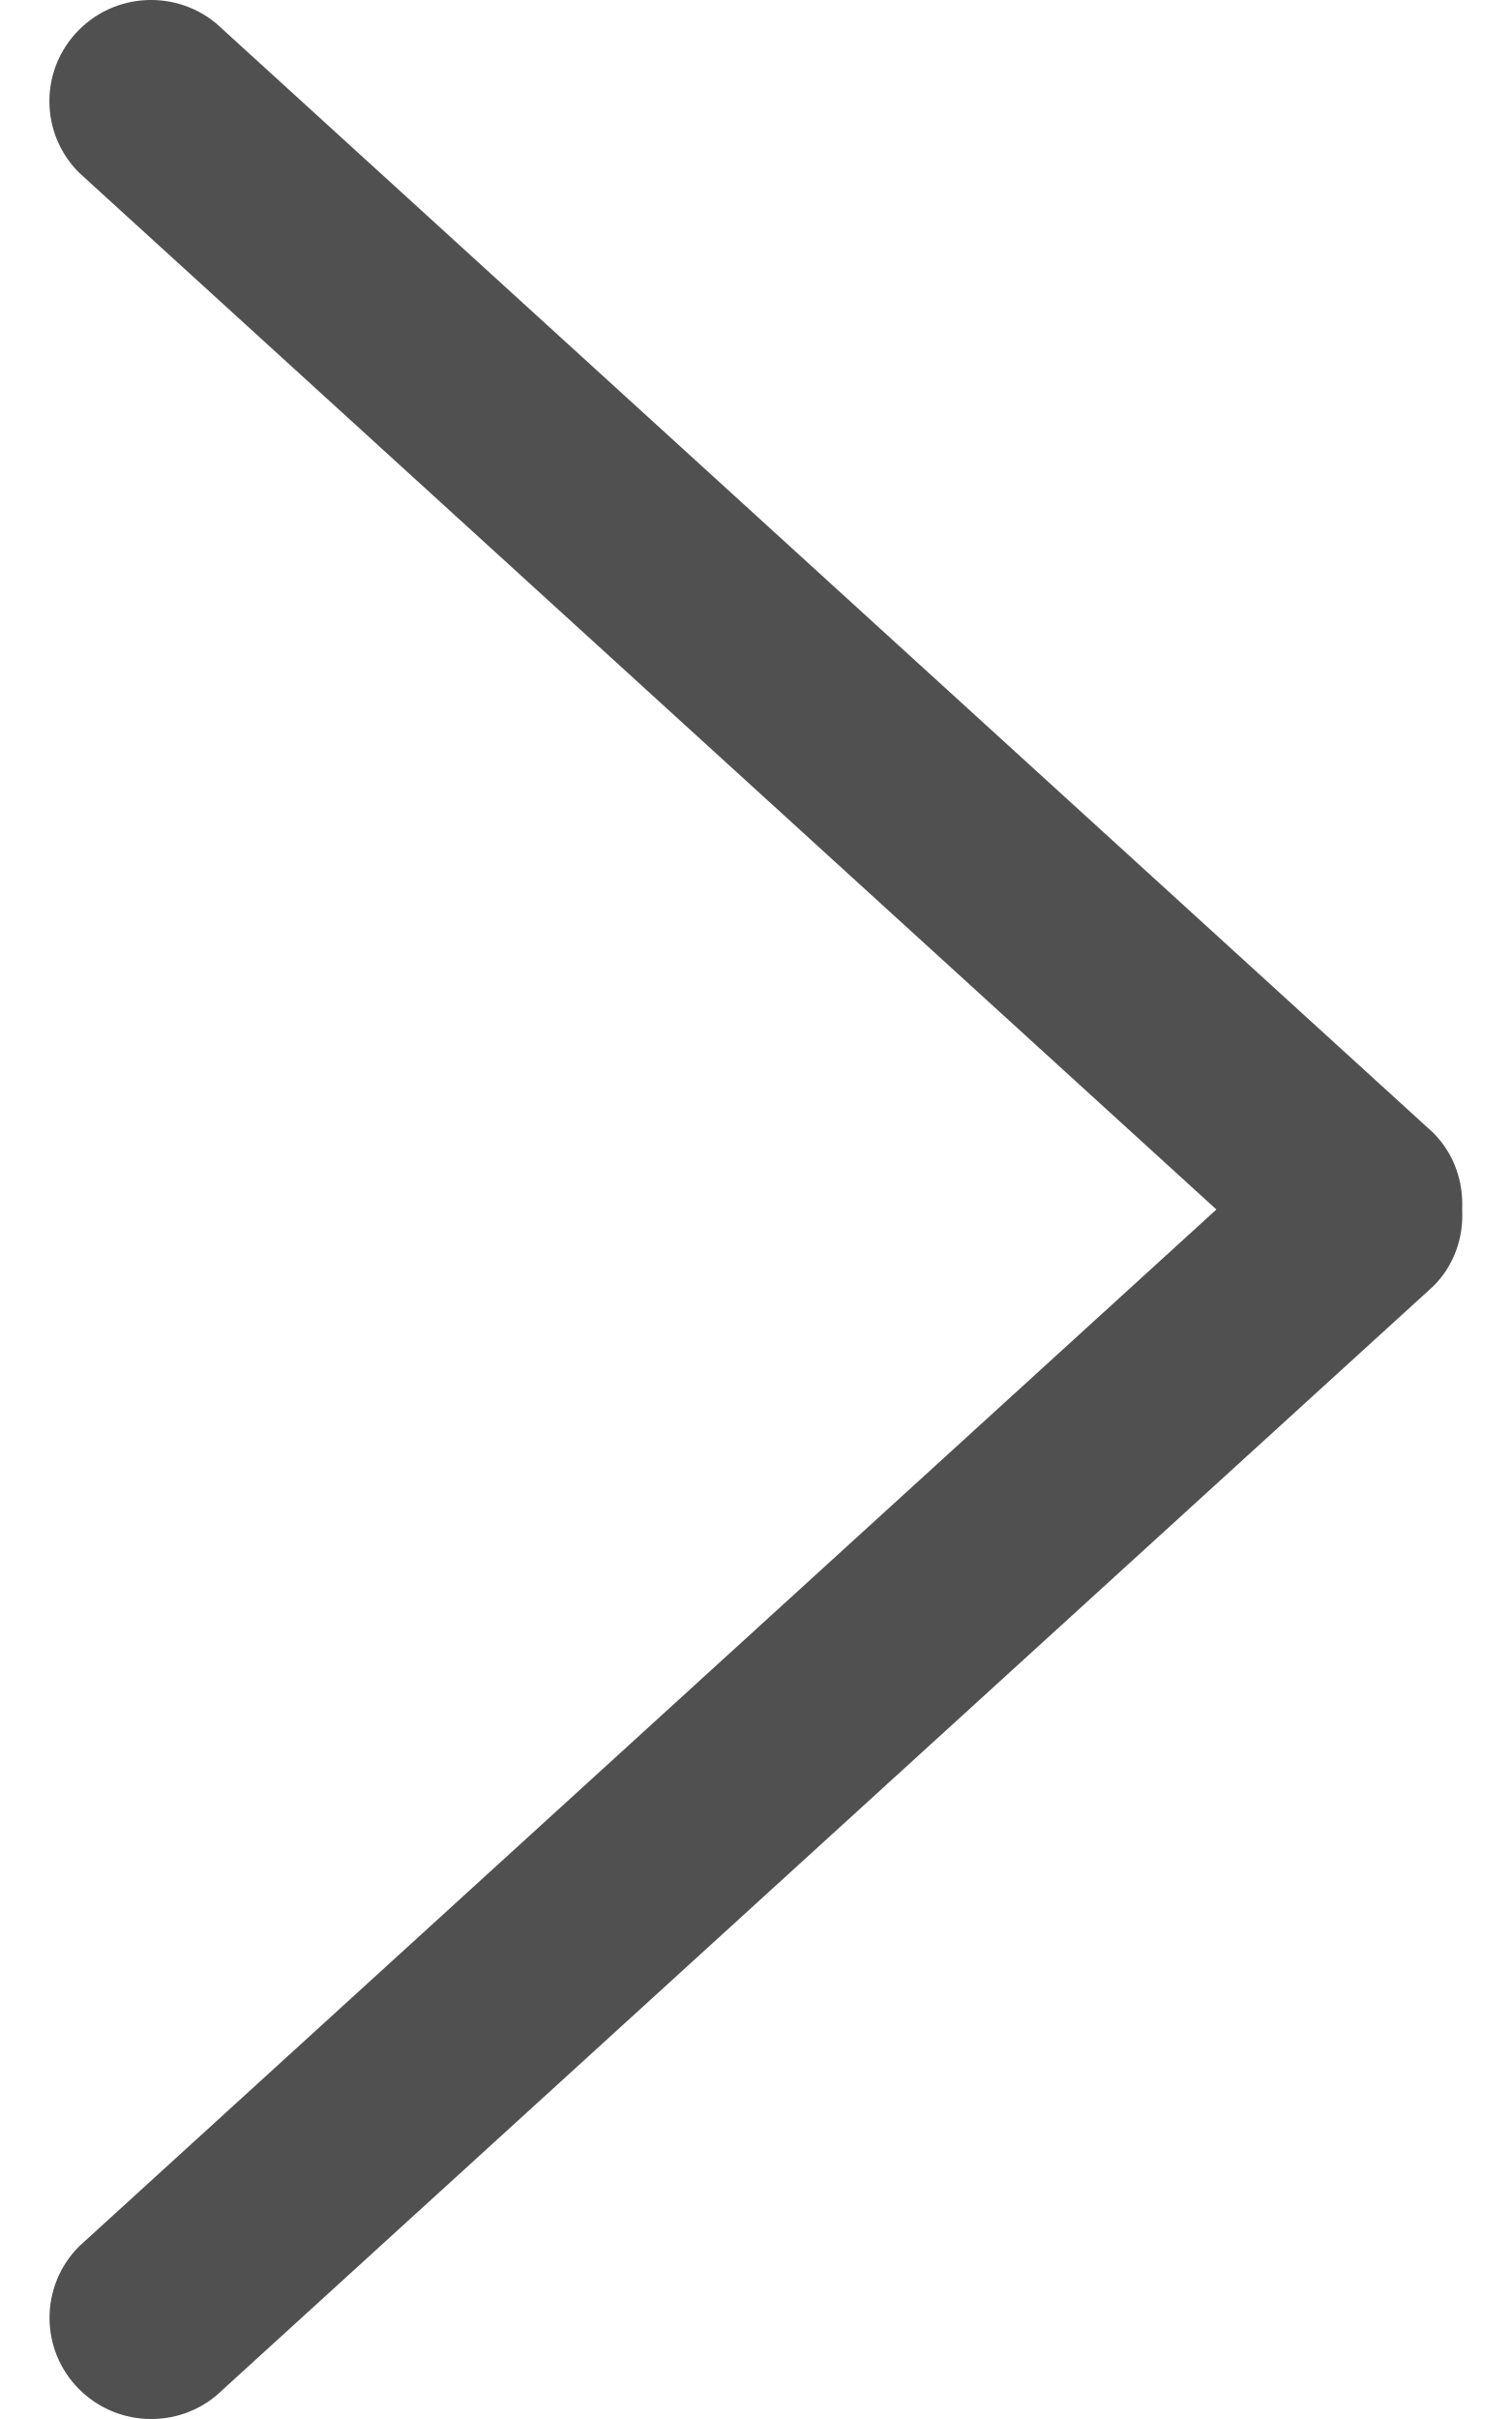
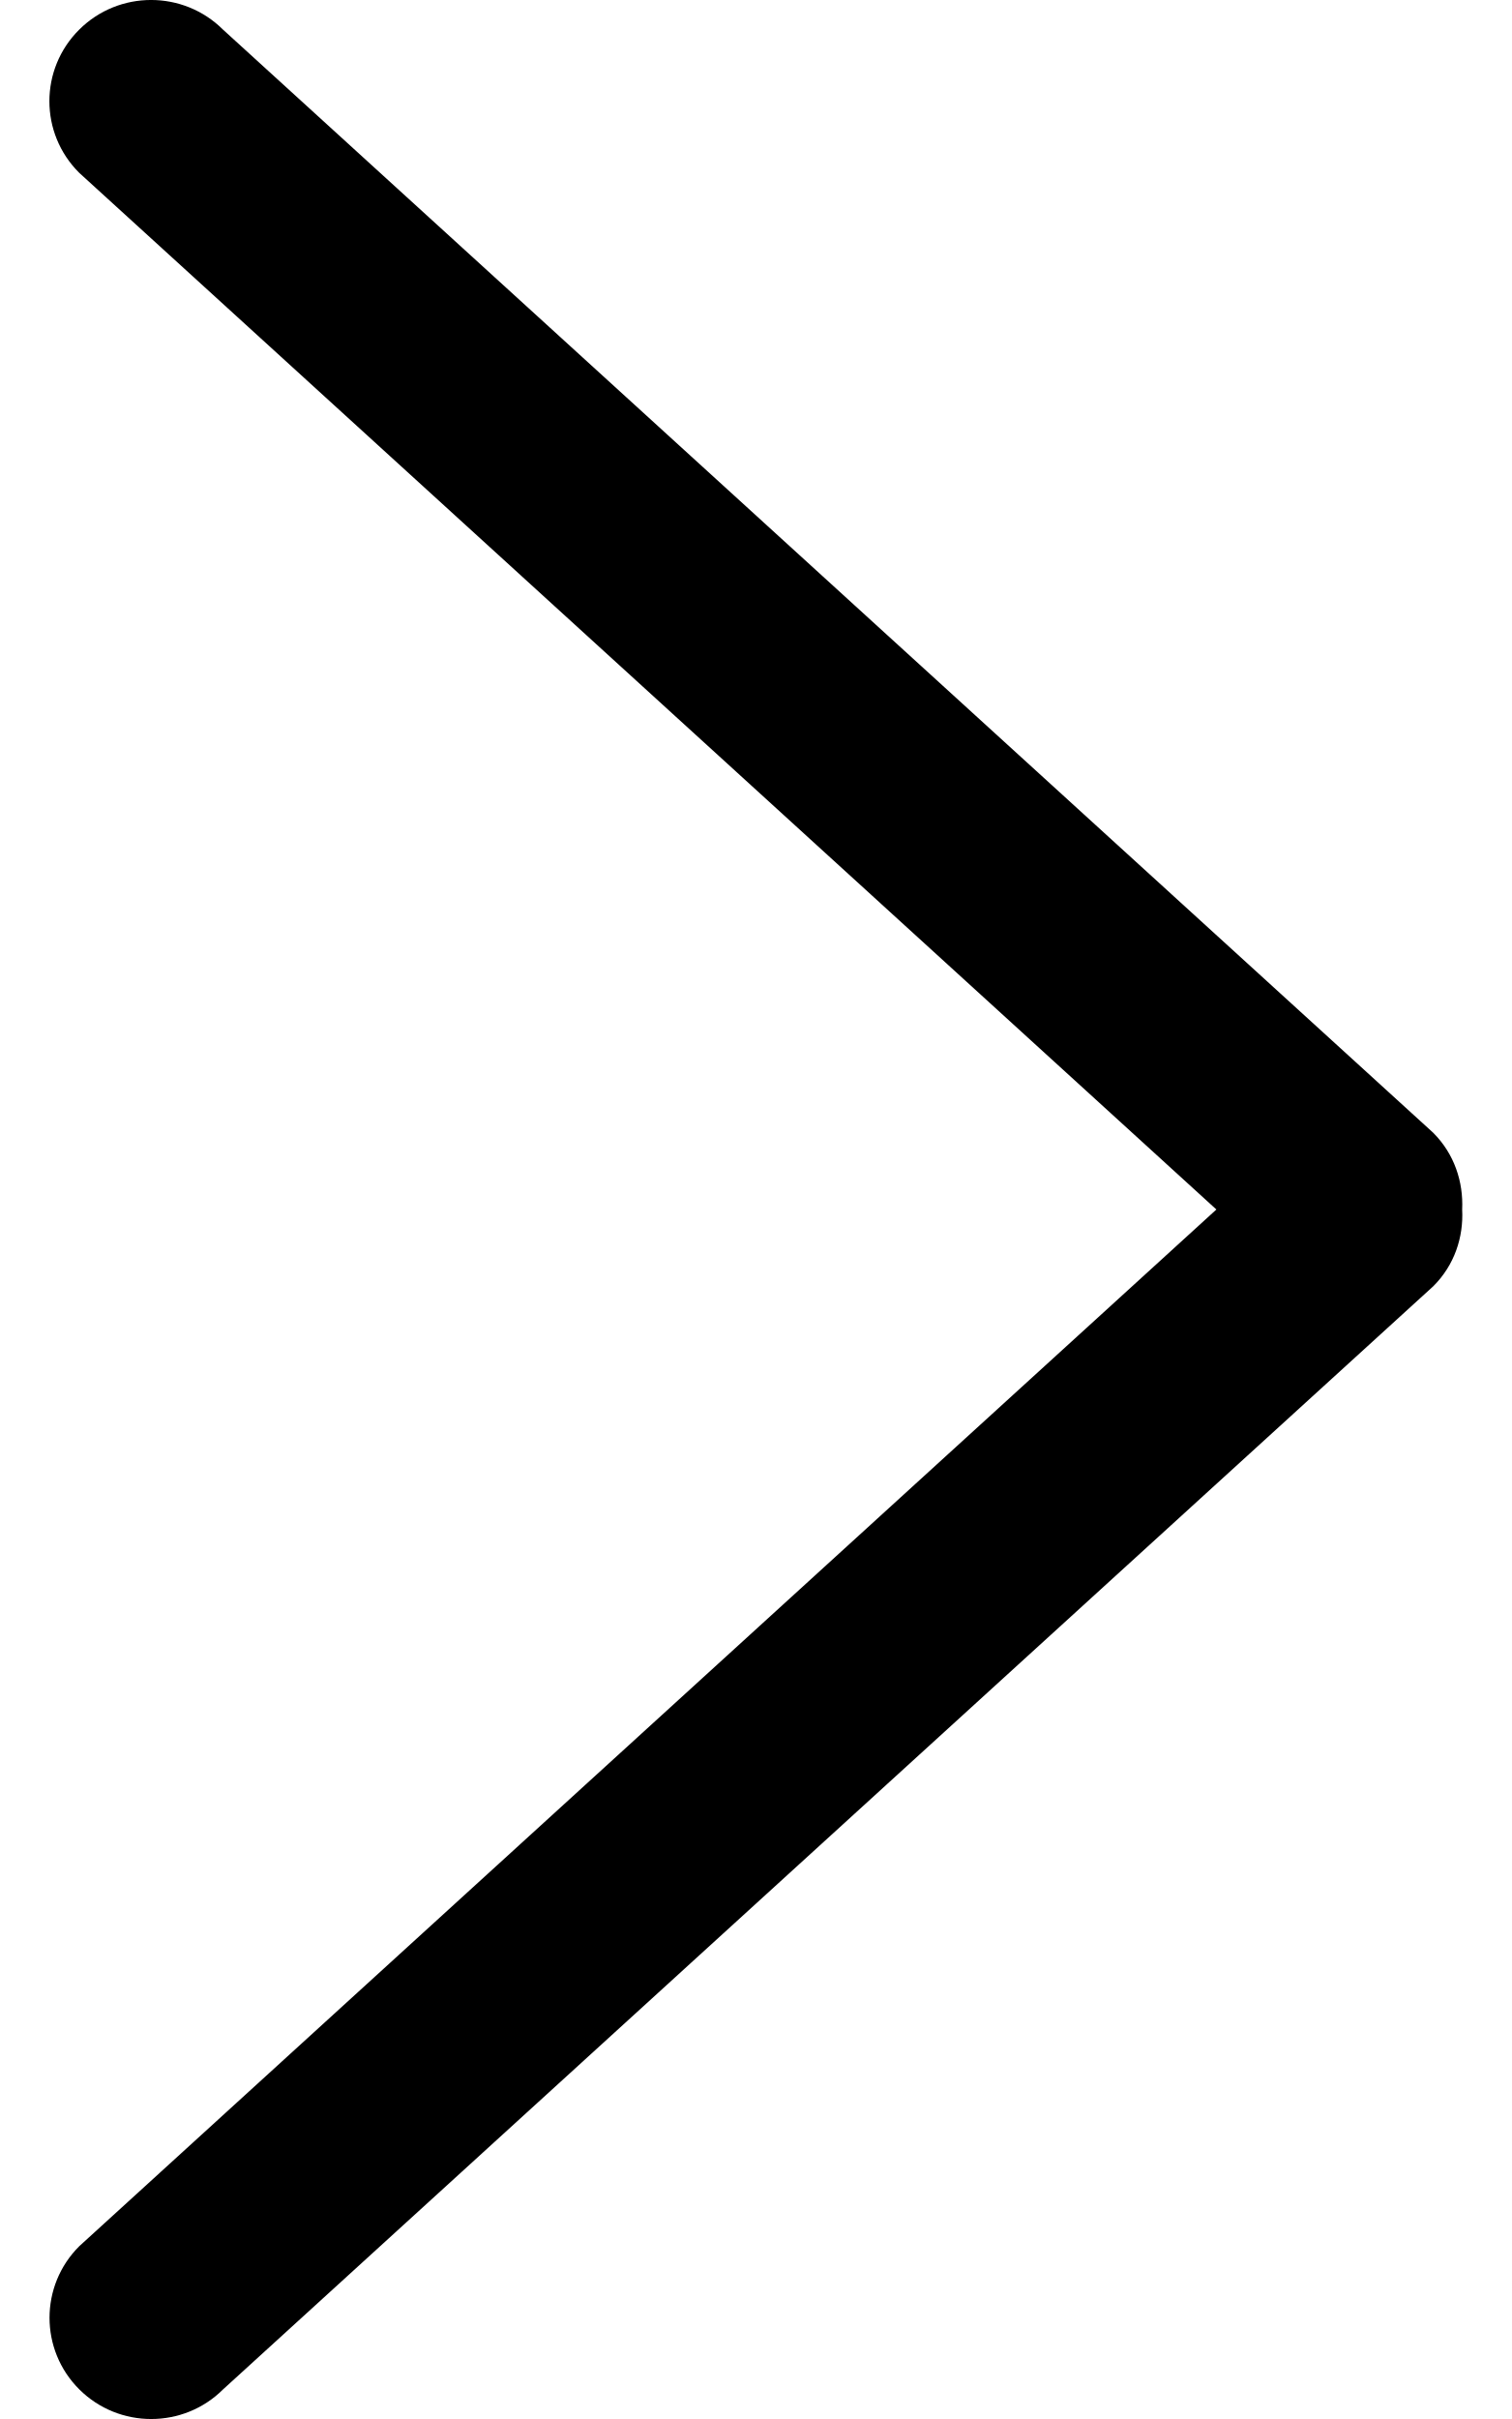
- <svg xmlns="http://www.w3.org/2000/svg" width="20" height="32" viewBox="0 0 20 32" fill="none">
-   <path d="M18.964 14.985L2.951 0.392C2.425 -0.131 1.573 -0.131 1.048 0.392C0.522 0.915 0.522 1.763 1.048 2.286L16.095 16L1.049 29.714C0.524 30.237 0.524 31.085 1.049 31.608C1.574 32.131 2.427 32.131 2.952 31.608L18.965 17.015C19.245 16.736 19.366 16.367 19.347 16.001C19.364 15.635 19.244 15.265 18.964 14.985Z" fill="#505050" />
+ <svg xmlns="http://www.w3.org/2000/svg" width="20" height="32" viewBox="0 0 20 32">
+   <path d="M18.964 14.985L2.951 0.392C2.425 -0.131 1.573 -0.131 1.048 0.392C0.522 0.915 0.522 1.763 1.048 2.286L16.095 16L1.049 29.714C0.524 30.237 0.524 31.085 1.049 31.608C1.574 32.131 2.427 32.131 2.952 31.608L18.965 17.015C19.245 16.736 19.366 16.367 19.347 16.001C19.364 15.635 19.244 15.265 18.964 14.985Z" />
</svg>
